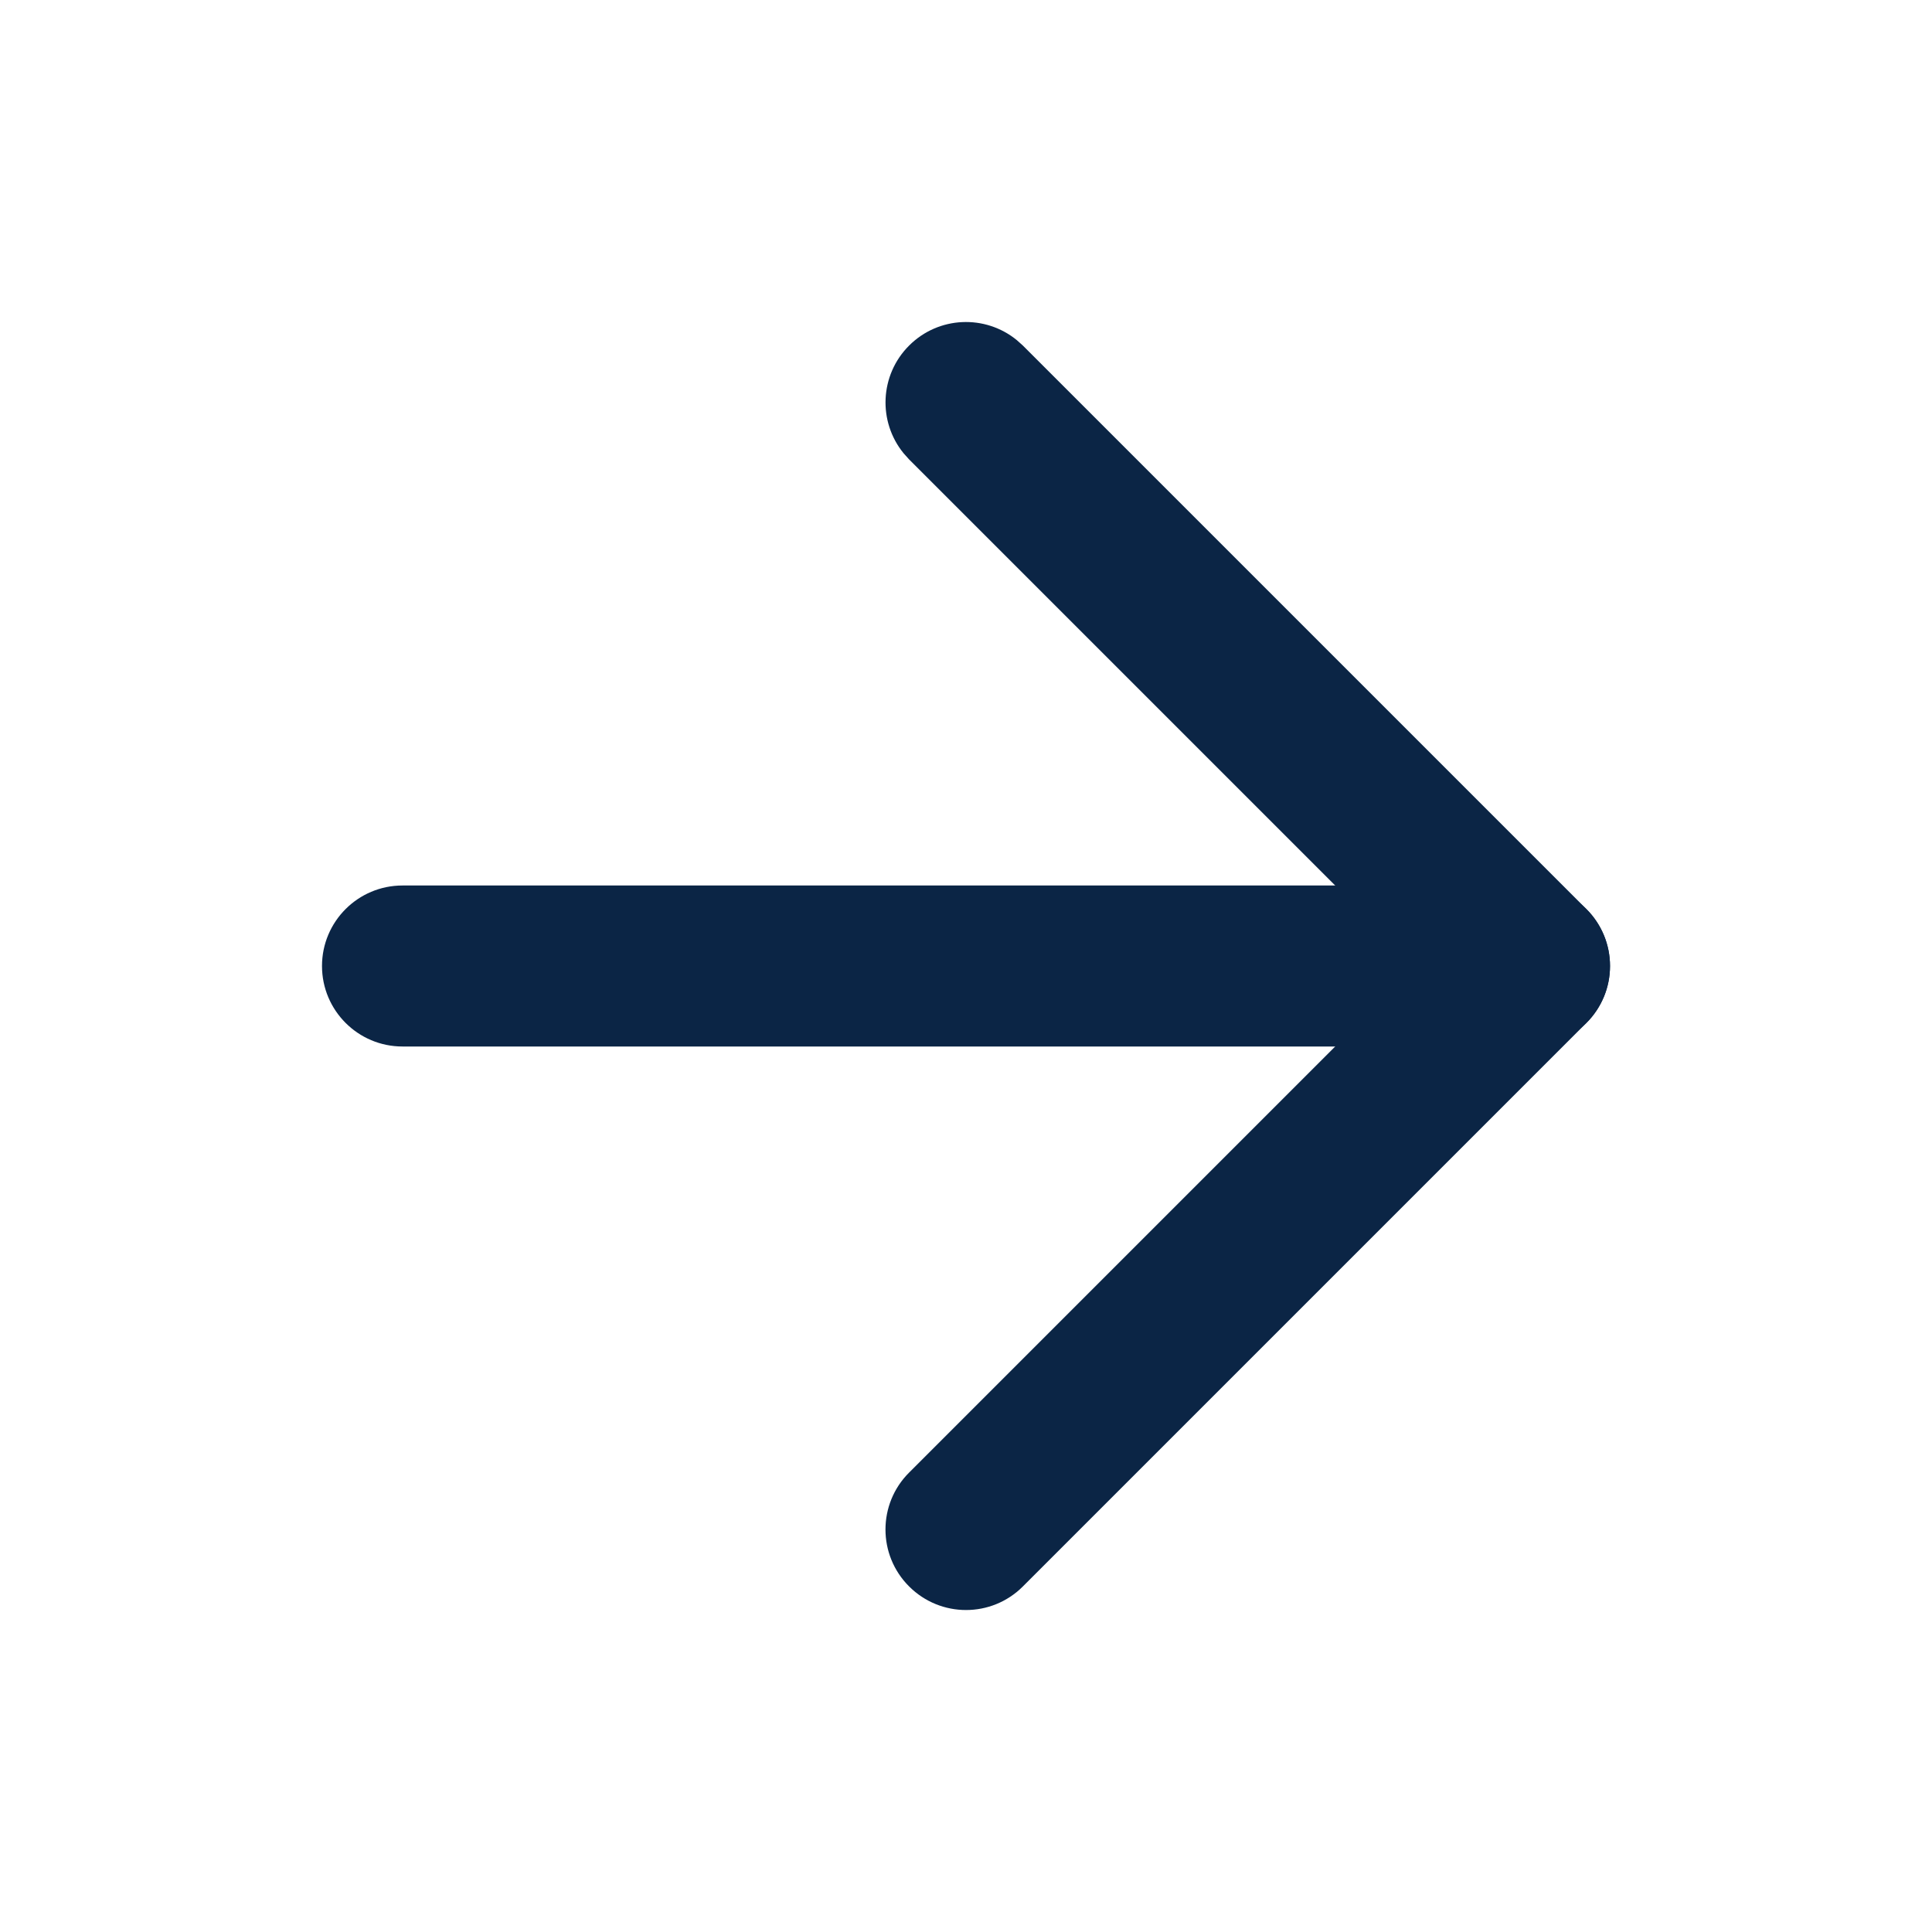
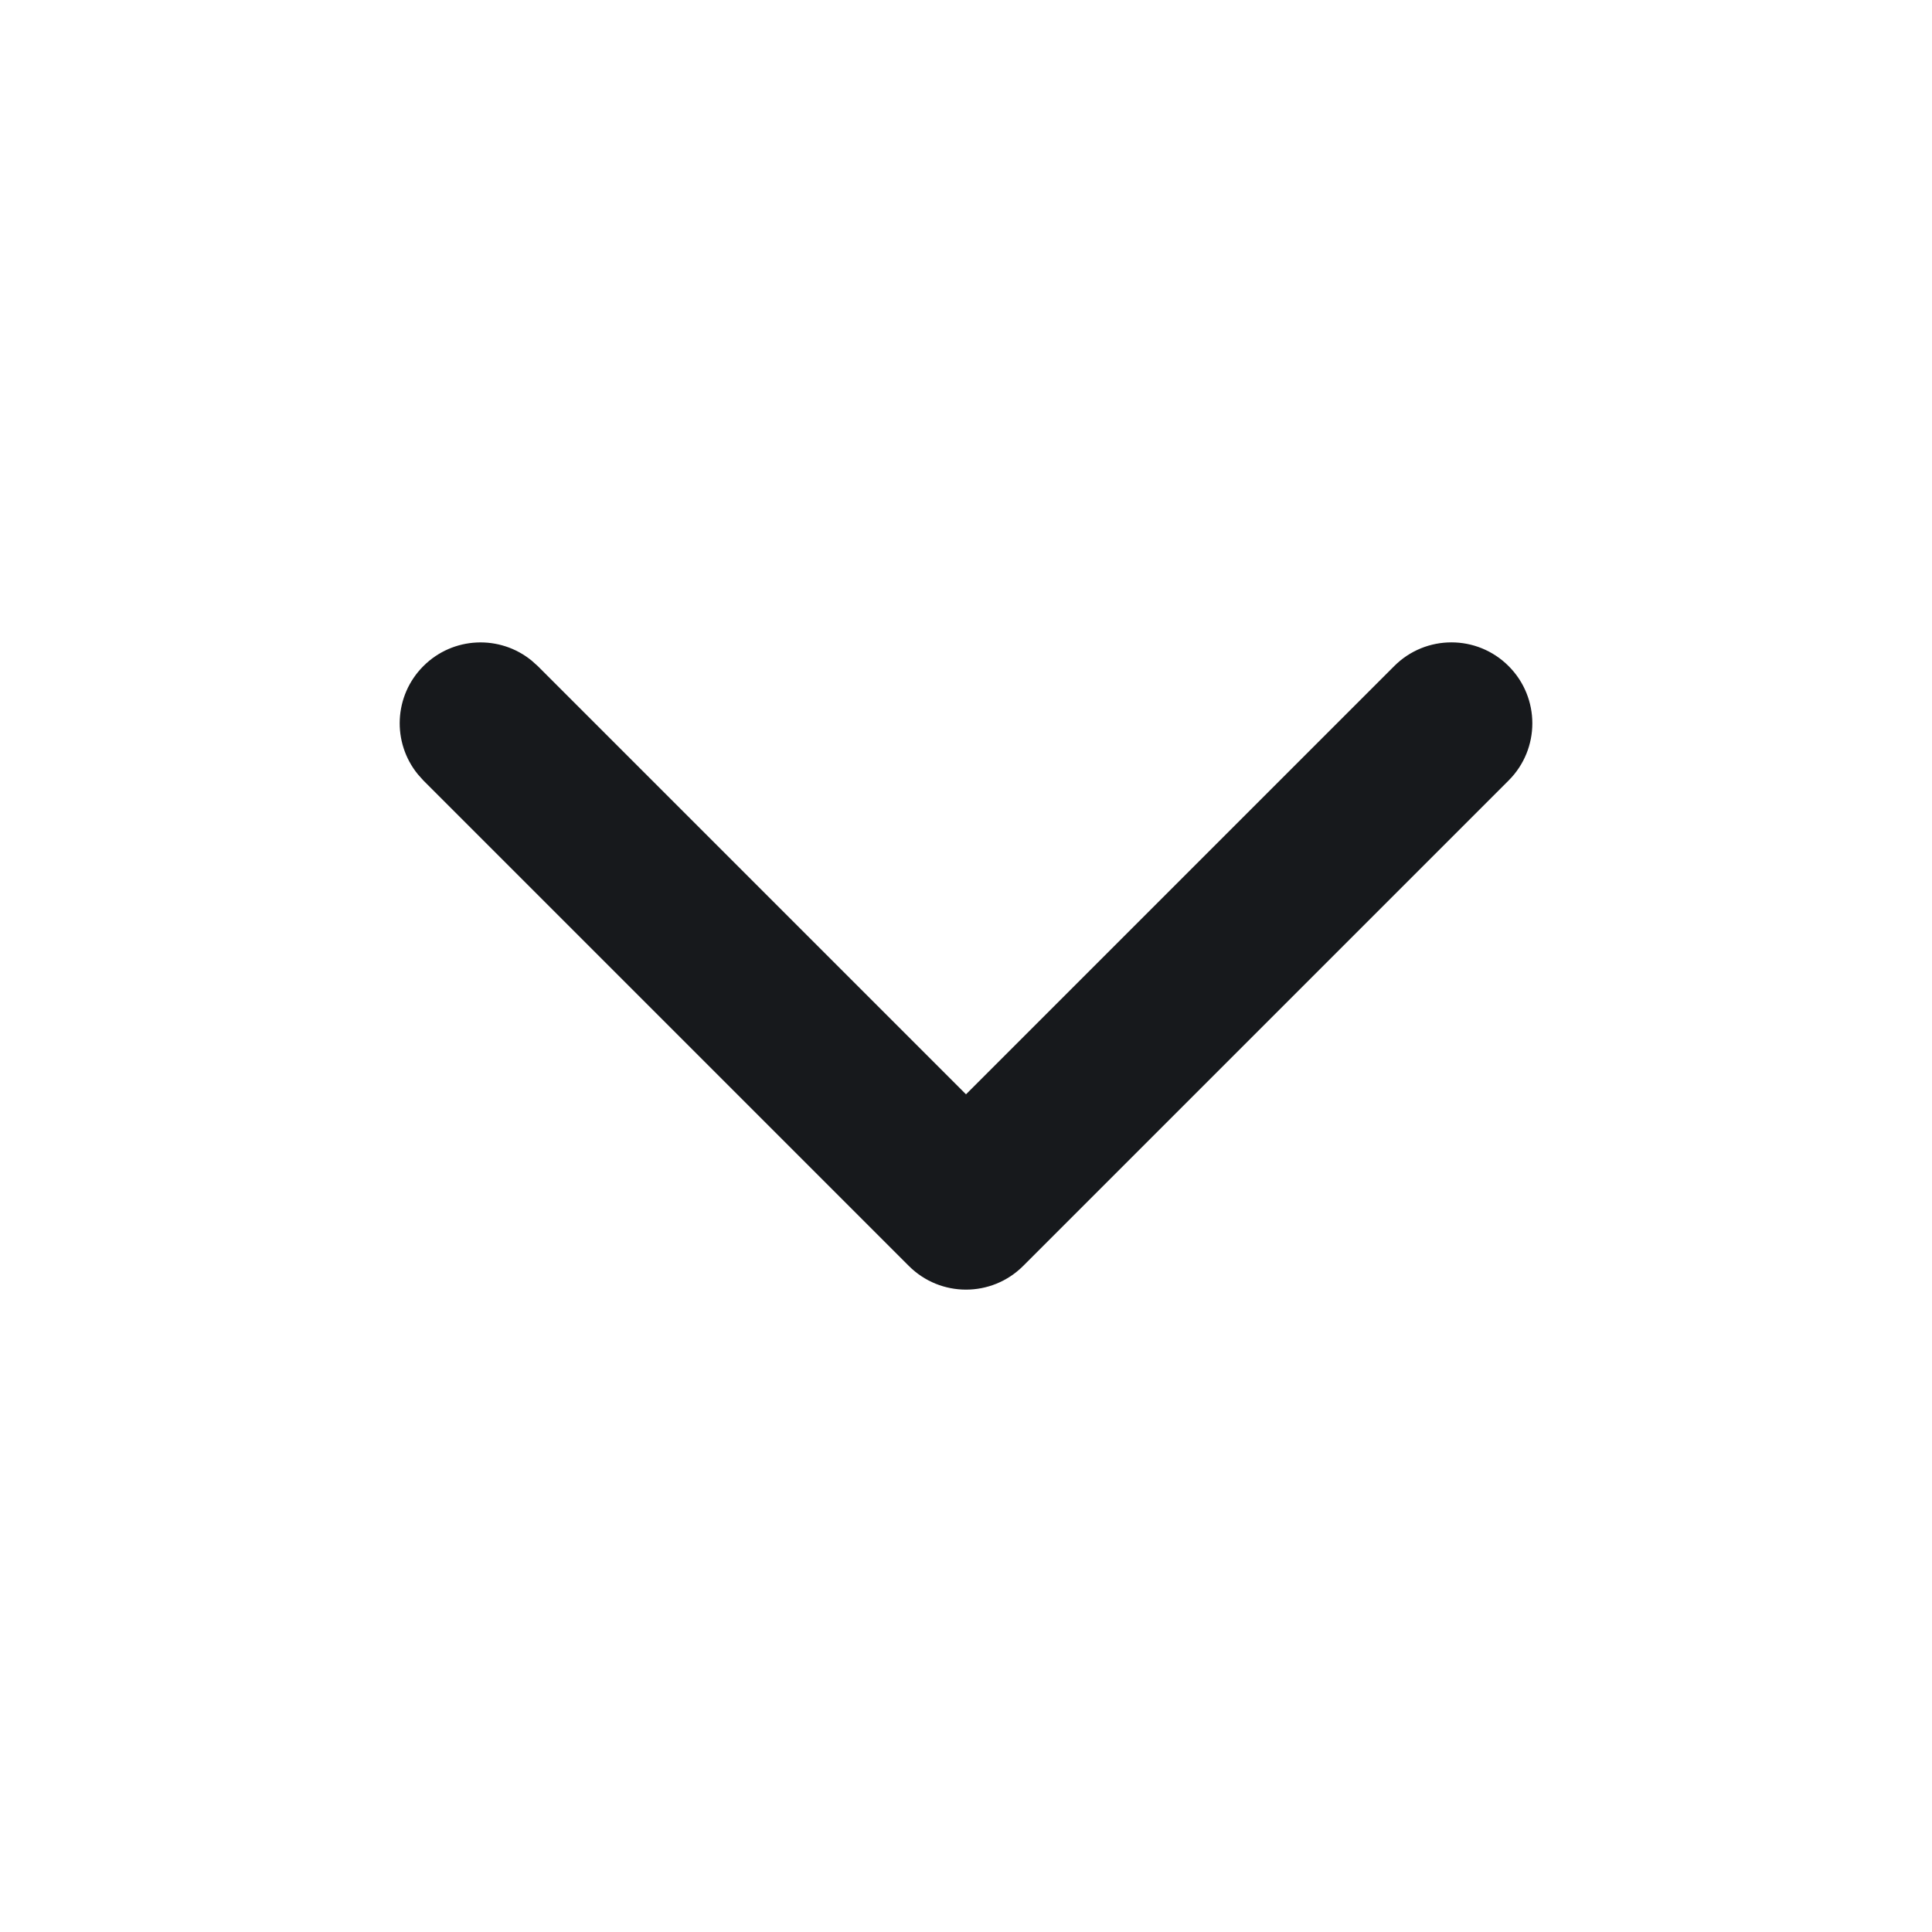
- <svg xmlns="http://www.w3.org/2000/svg" width="12" height="12" viewBox="0 0 12 12">
+ <svg xmlns="http://www.w3.org/2000/svg" width="16" height="16" viewBox="0 0 16 16">
  <g transform="matrix(1 0 0 1 0 0)">
    <g style="">
-       <g transform="matrix(0.5 0 0 0.5 6 6)">
-         <path style="stroke: none; stroke-width: 1; stroke-dasharray: none; stroke-linecap: butt; stroke-dashoffset: 0; stroke-linejoin: miter; stroke-miterlimit: 4; fill: rgb(11,37,69); fill-rule: nonzero; opacity: 1;" transform=" translate(-12, -12)" d="M 19 11 C 19.552 11 20 11.448 20 12 C 20 12.552 19.552 13 19 13 L 5 13 C 4.448 13 4 12.552 4 12 C 4 11.448 4.448 11 5 11 L 19 11 Z" stroke-linecap="round" />
-       </g>
-       <g transform="matrix(0.5 0 0 0.5 7.75 6)">
-         <path style="stroke: none; stroke-width: 1; stroke-dasharray: none; stroke-linecap: butt; stroke-dashoffset: 0; stroke-linejoin: miter; stroke-miterlimit: 4; fill: rgb(11,37,69); fill-rule: nonzero; opacity: 1;" transform=" translate(-15.5, -12)" d="M 11.293 4.293 C 11.659 3.927 12.238 3.904 12.631 4.225 L 12.707 4.293 L 19.707 11.293 C 20.098 11.684 20.098 12.316 19.707 12.707 L 12.707 19.707 C 12.317 20.098 11.684 20.098 11.293 19.707 C 10.902 19.317 10.902 18.683 11.293 18.293 L 17.586 12 L 11.293 5.707 L 11.225 5.631 C 10.904 5.238 10.927 4.659 11.293 4.293 Z" stroke-linecap="round" />
+       <g transform="matrix(0.67 0 0 0.67 8 8)">
+         <path style="stroke: none; stroke-width: 1; stroke-dasharray: none; stroke-linecap: butt; stroke-dashoffset: 0; stroke-linejoin: miter; stroke-miterlimit: 4; fill: rgb(23,25,28); fill-rule: nonzero; opacity: 1;" transform=" translate(-12, -12)" d="M 17.293 8.293 C 17.683 7.902 18.317 7.902 18.707 8.293 C 19.098 8.684 19.098 9.317 18.707 9.707 L 12.707 15.707 C 12.316 16.098 11.684 16.098 11.293 15.707 L 5.293 9.707 L 5.225 9.631 C 4.904 9.238 4.927 8.659 5.293 8.293 C 5.659 7.927 6.238 7.904 6.631 8.225 L 6.707 8.293 L 12 13.586 L 17.293 8.293 Z" stroke-linecap="round" />
      </g>
    </g>
  </g>
</svg>
